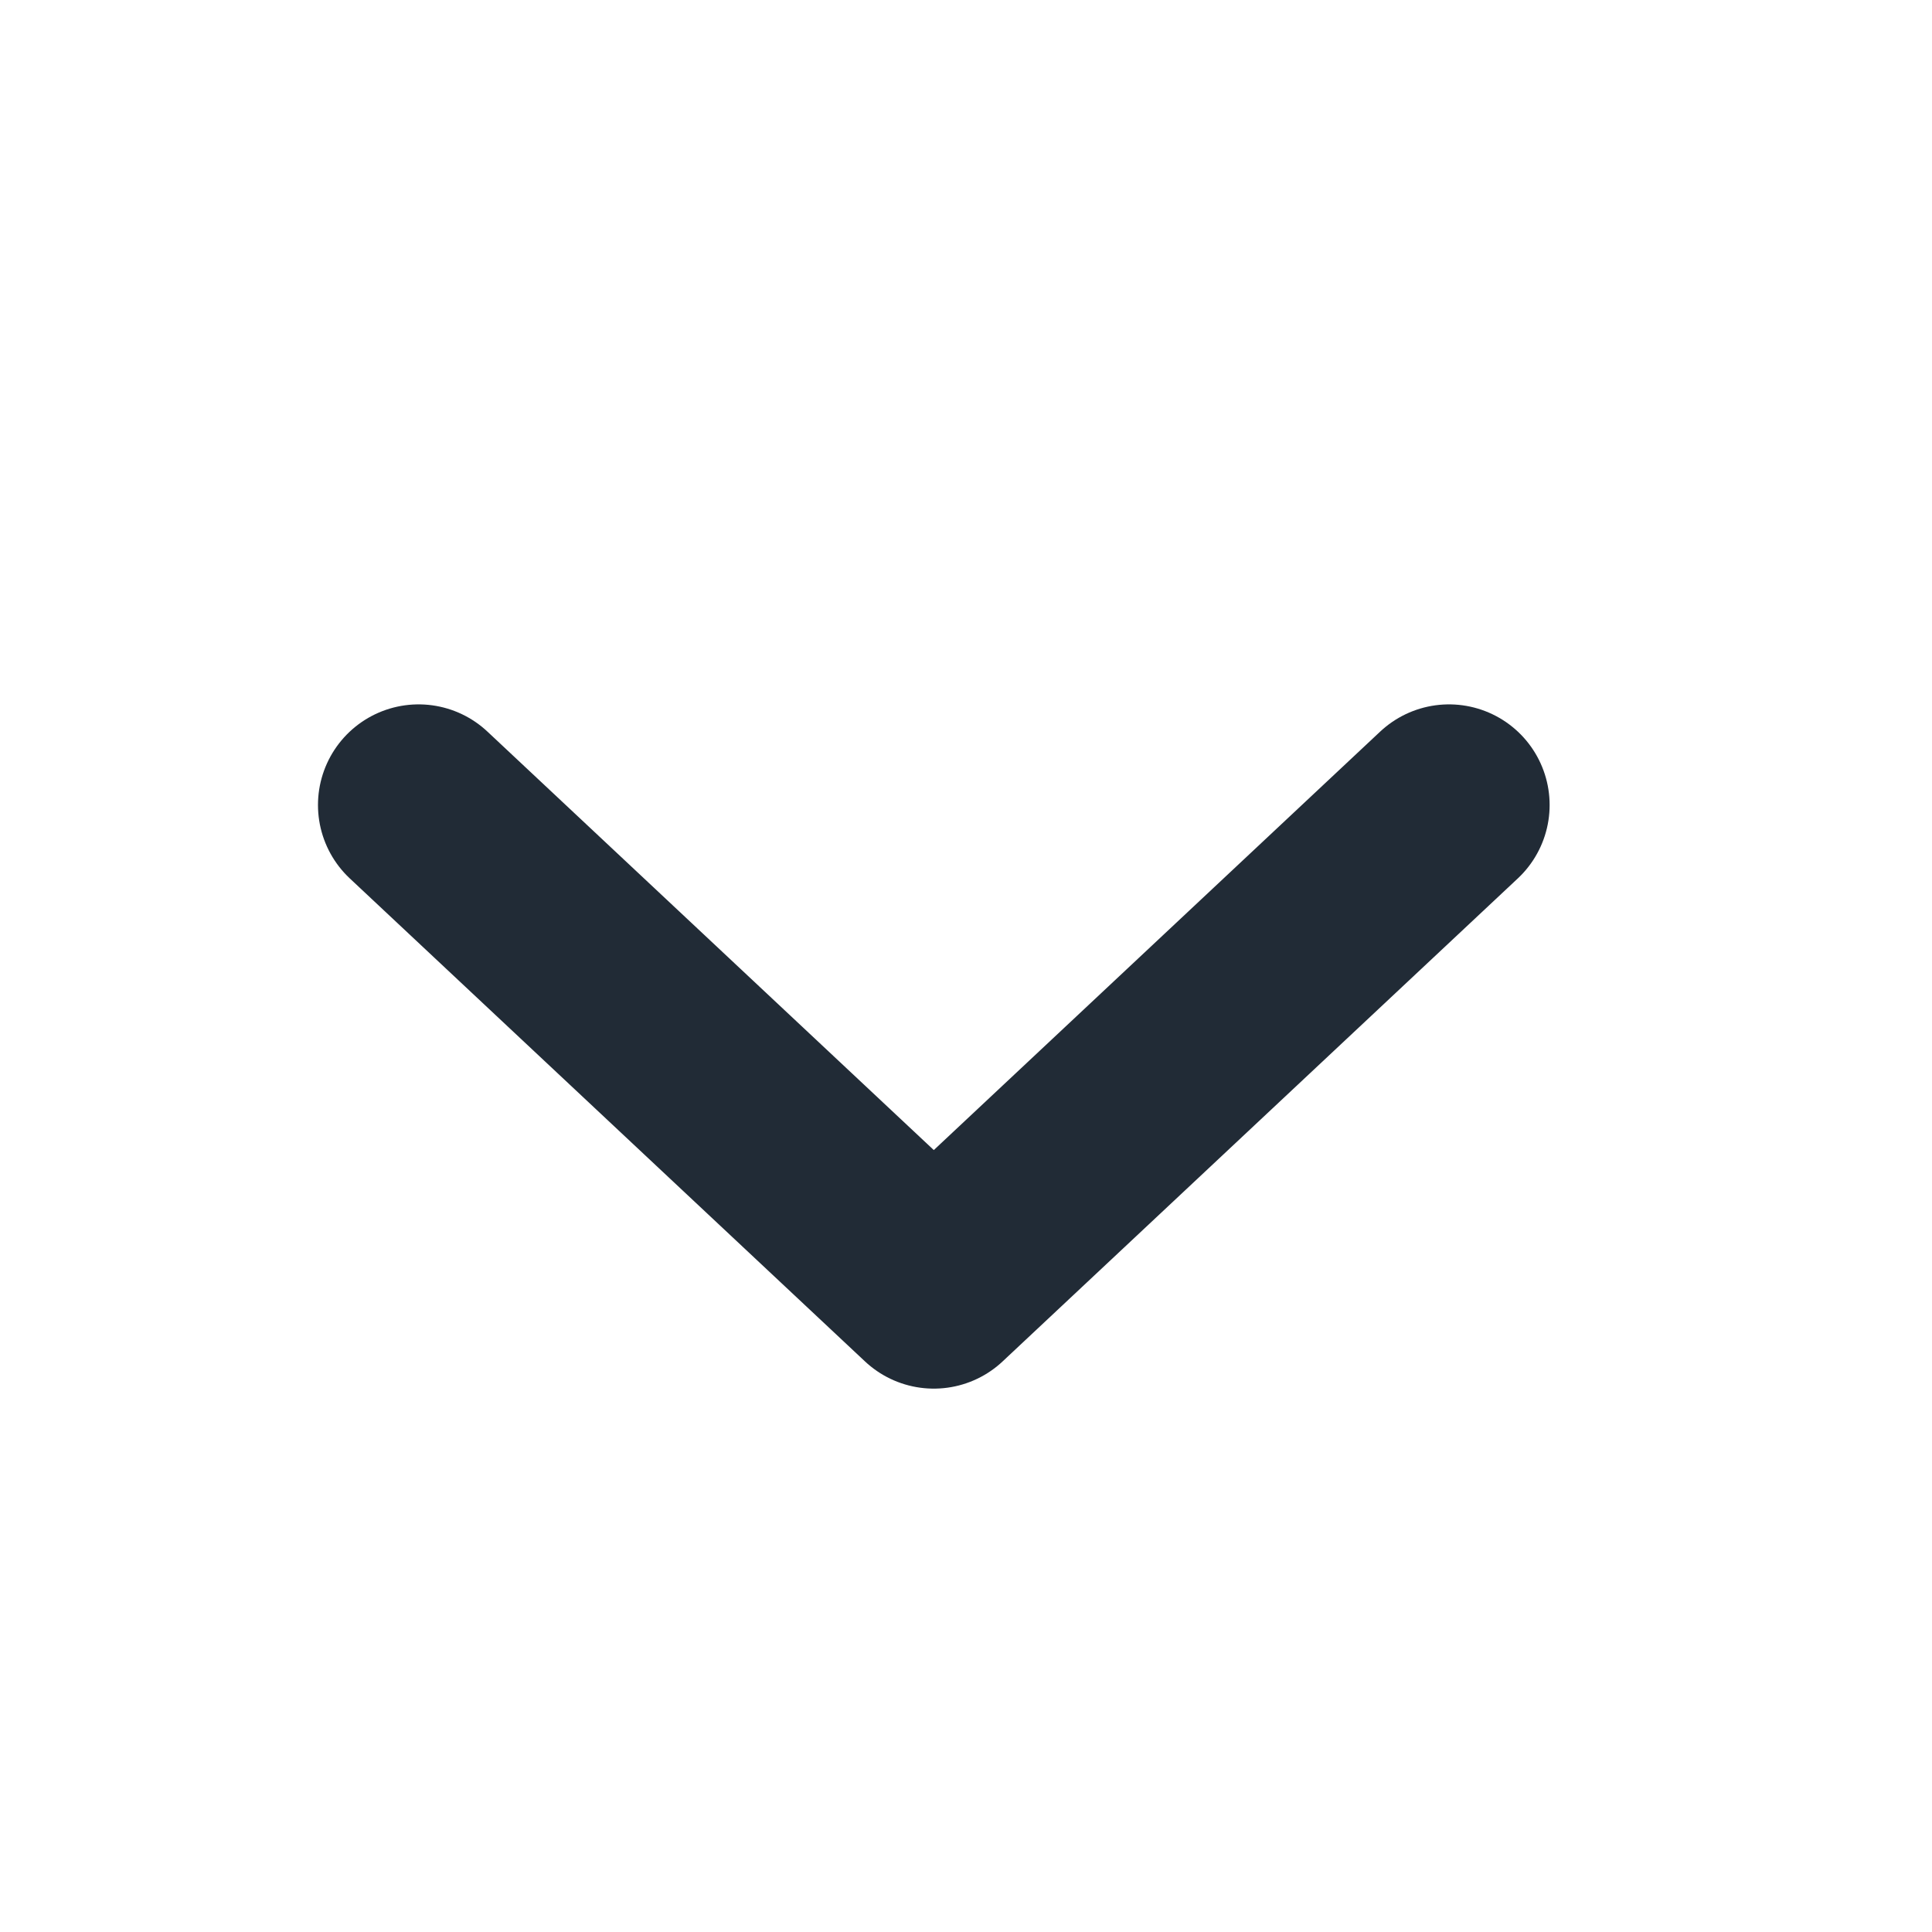
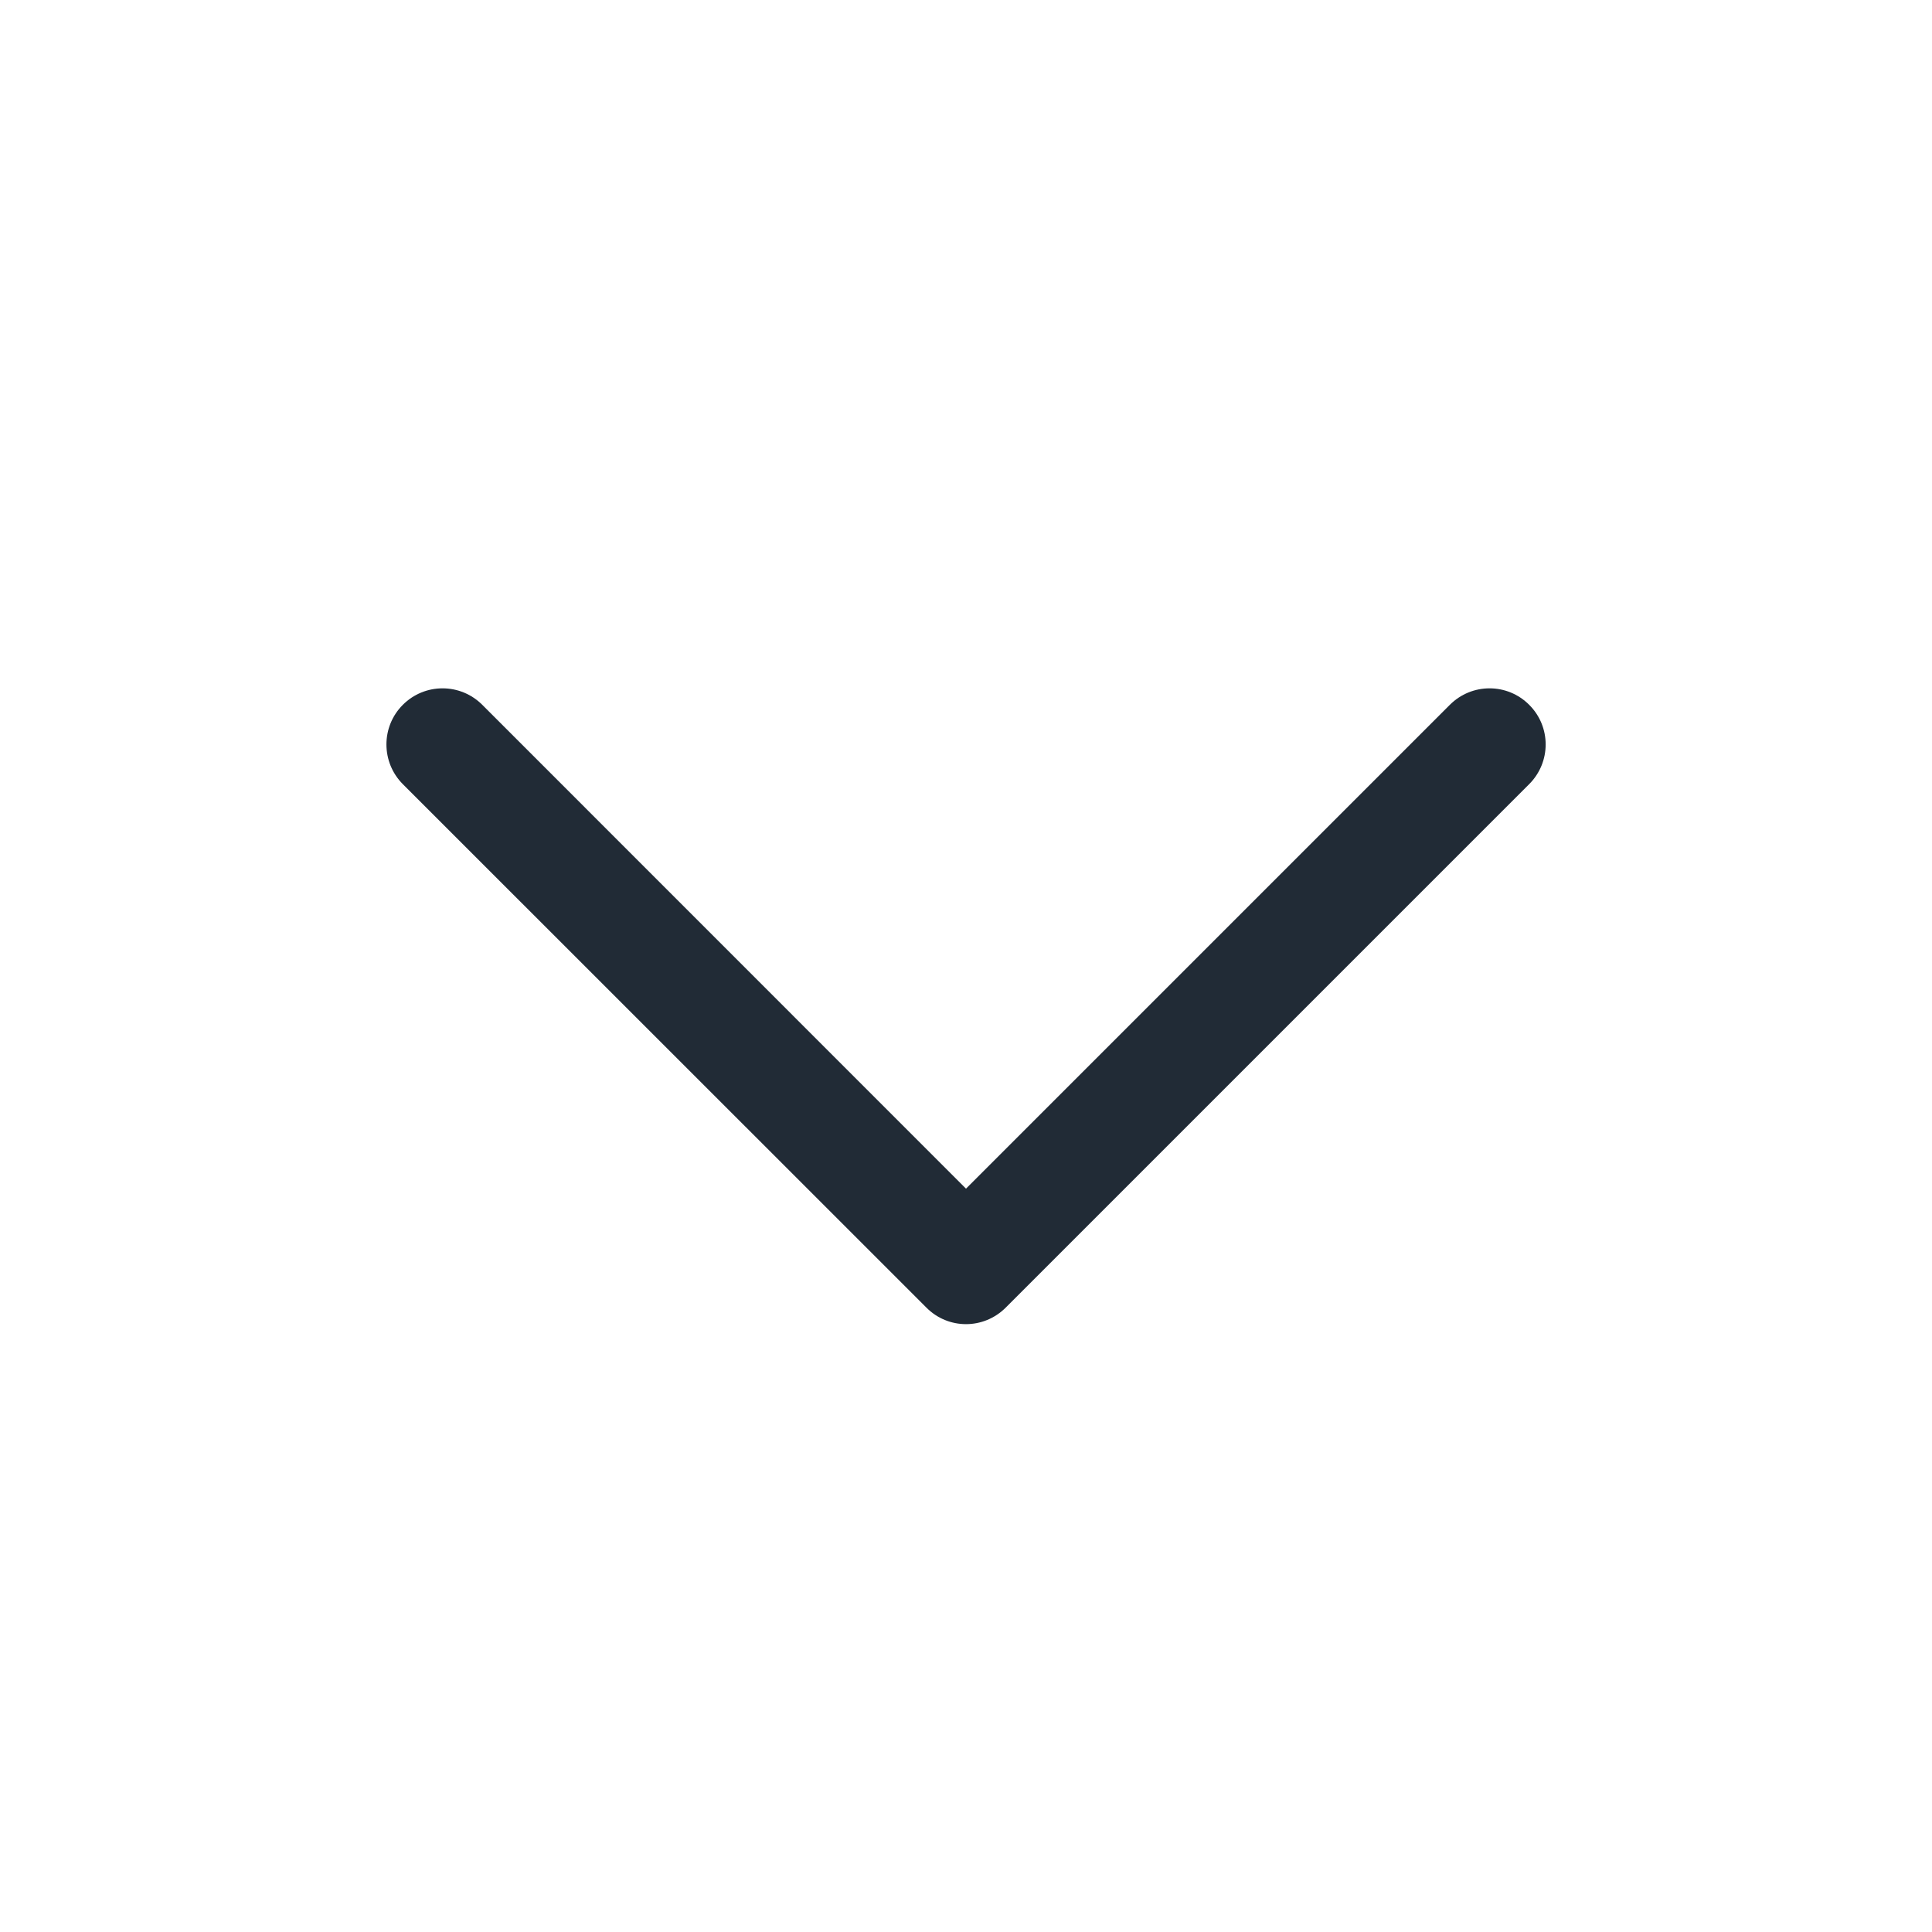
- <svg xmlns="http://www.w3.org/2000/svg" width="12" height="12" viewBox="0 0 12 12" fill="none">
-   <path d="M9 5L5.8 8L2.6 5" stroke="#212B36" stroke-width="1.25" stroke-linecap="round" stroke-linejoin="round" />
+ <svg xmlns="http://www.w3.org/2000/svg" width="16" height="16" viewBox="0 0 16 16" fill="none">
+   <path d="M8 10.966C7.881 10.966 7.762 10.92 7.672 10.829L3.336 6.494C3.155 6.312 3.155 6.018 3.336 5.837C3.518 5.655 3.812 5.655 3.994 5.837L8 9.844L12.007 5.837C12.189 5.655 12.483 5.655 12.664 5.837C12.846 6.018 12.846 6.312 12.664 6.494L8.329 10.829C8.238 10.92 8.119 10.966 8 10.966Z" fill="#212B36" />
</svg>
